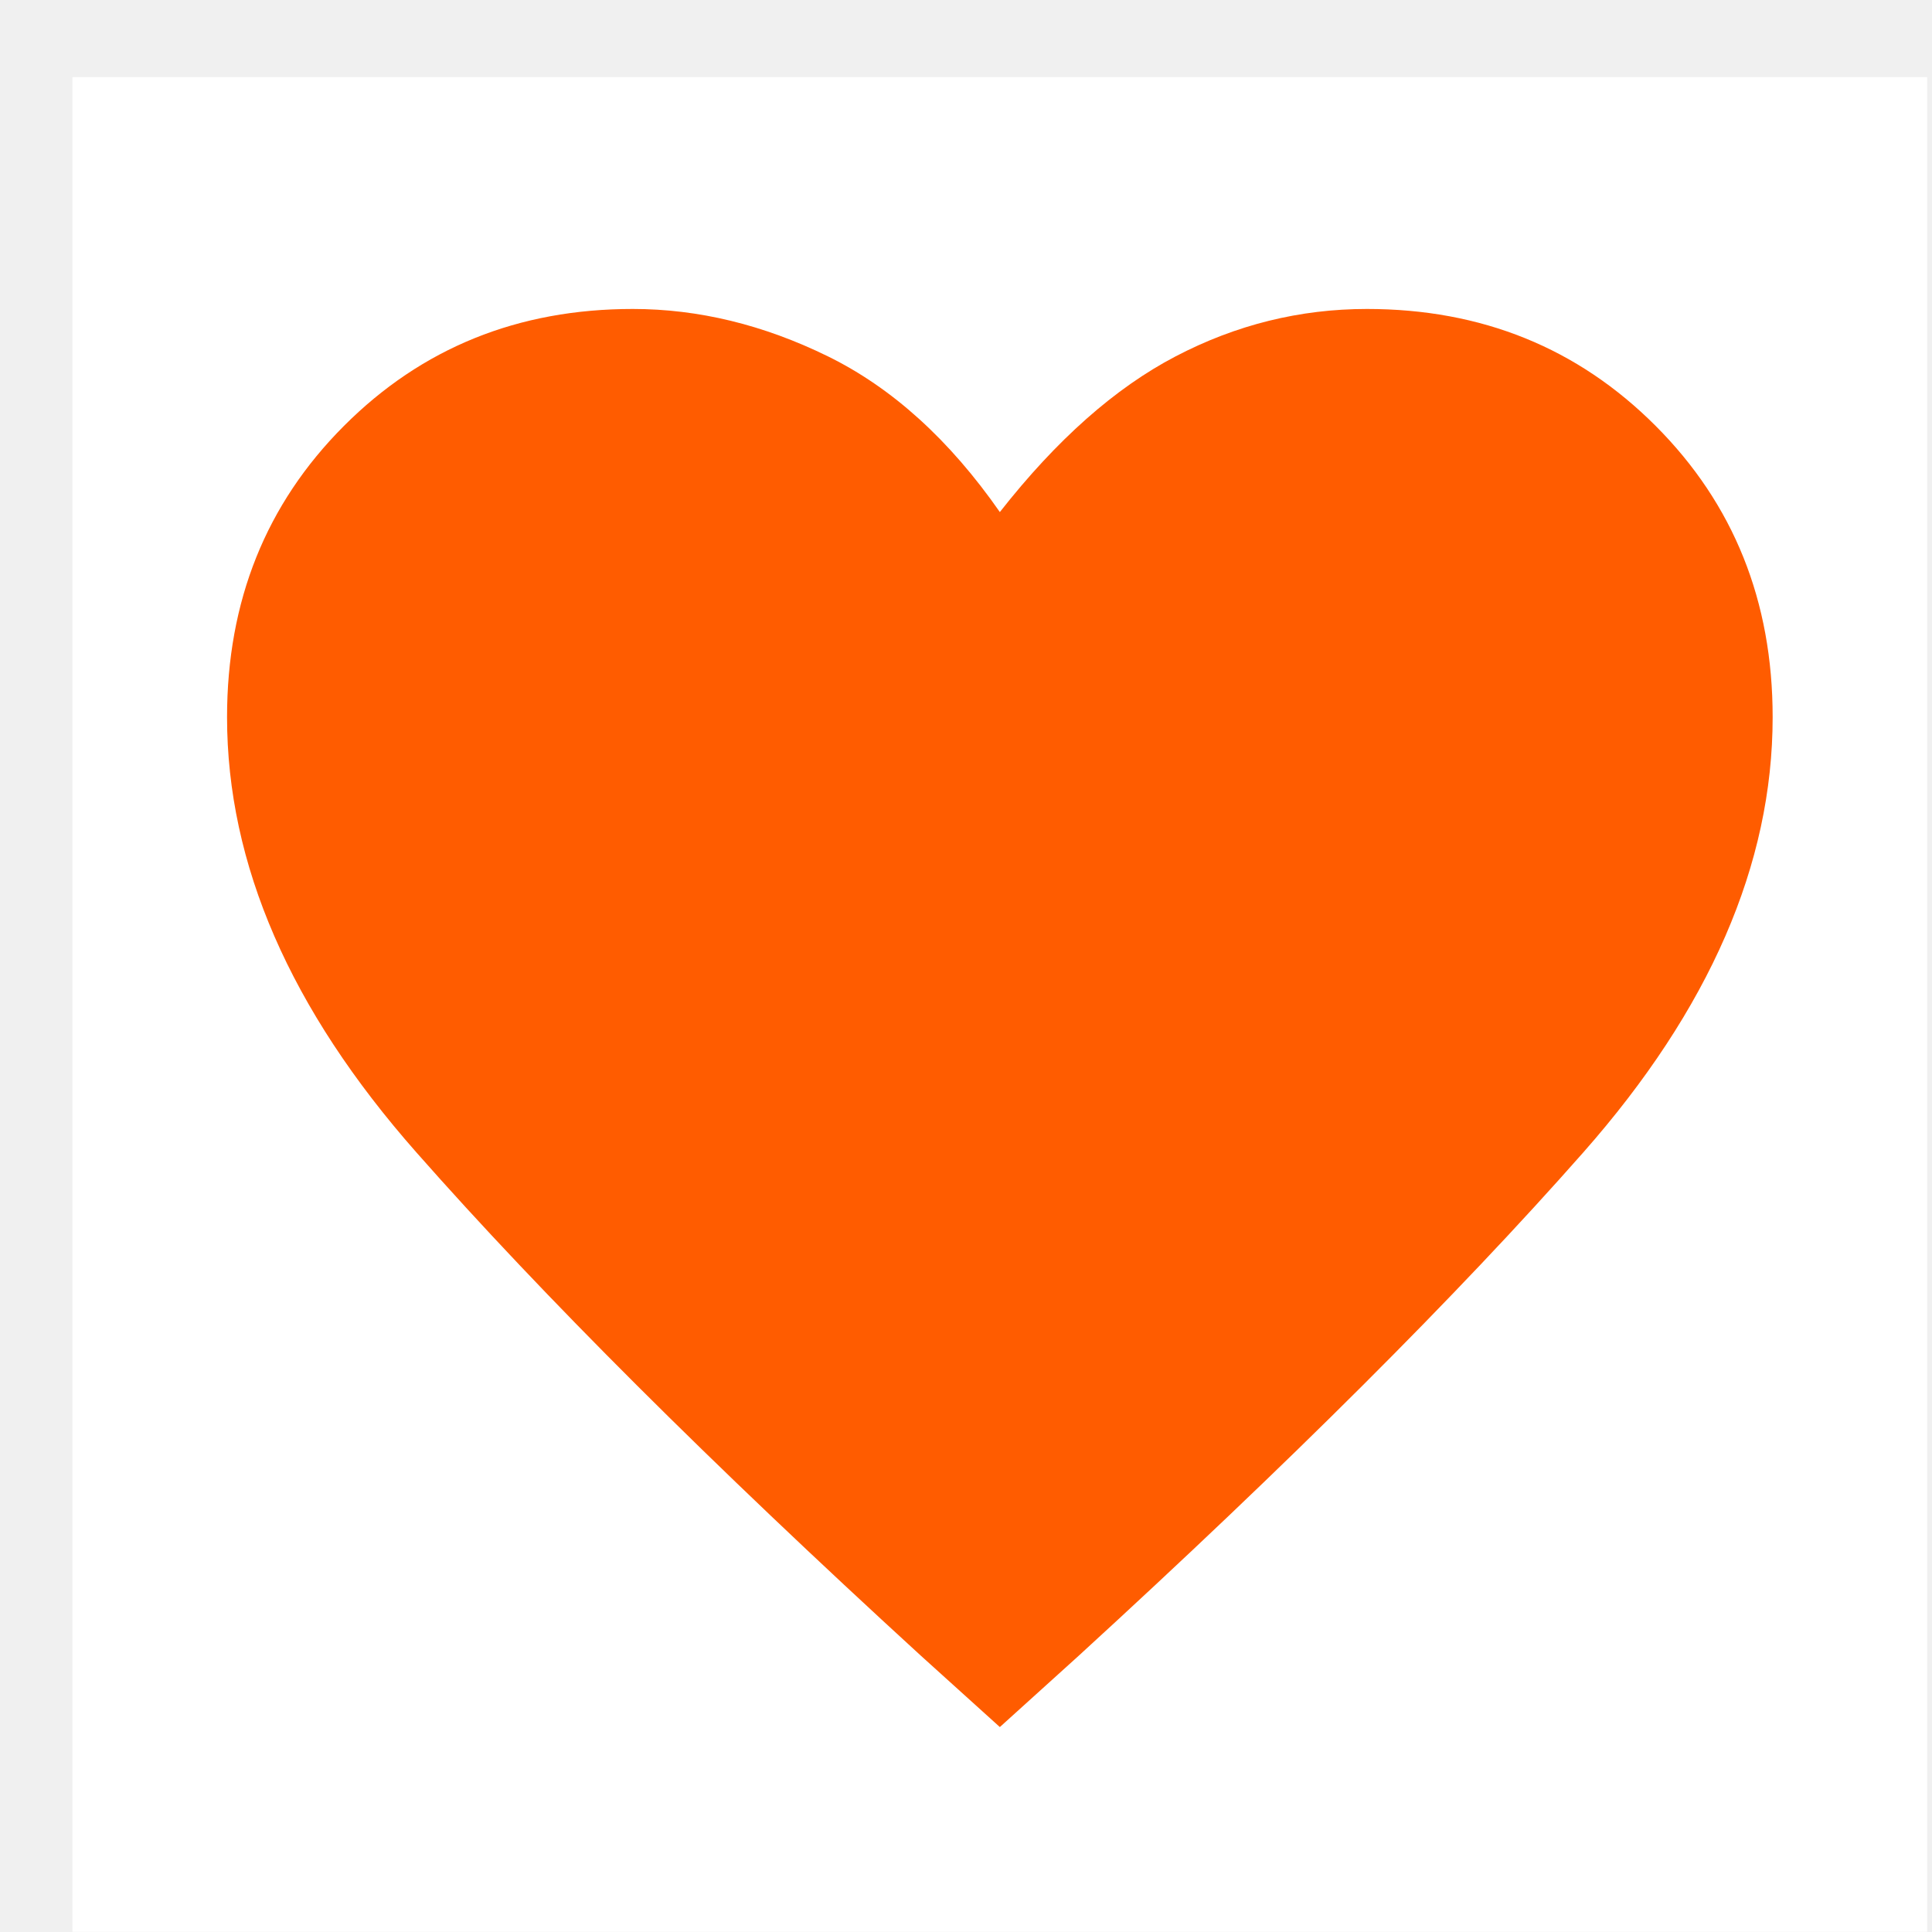
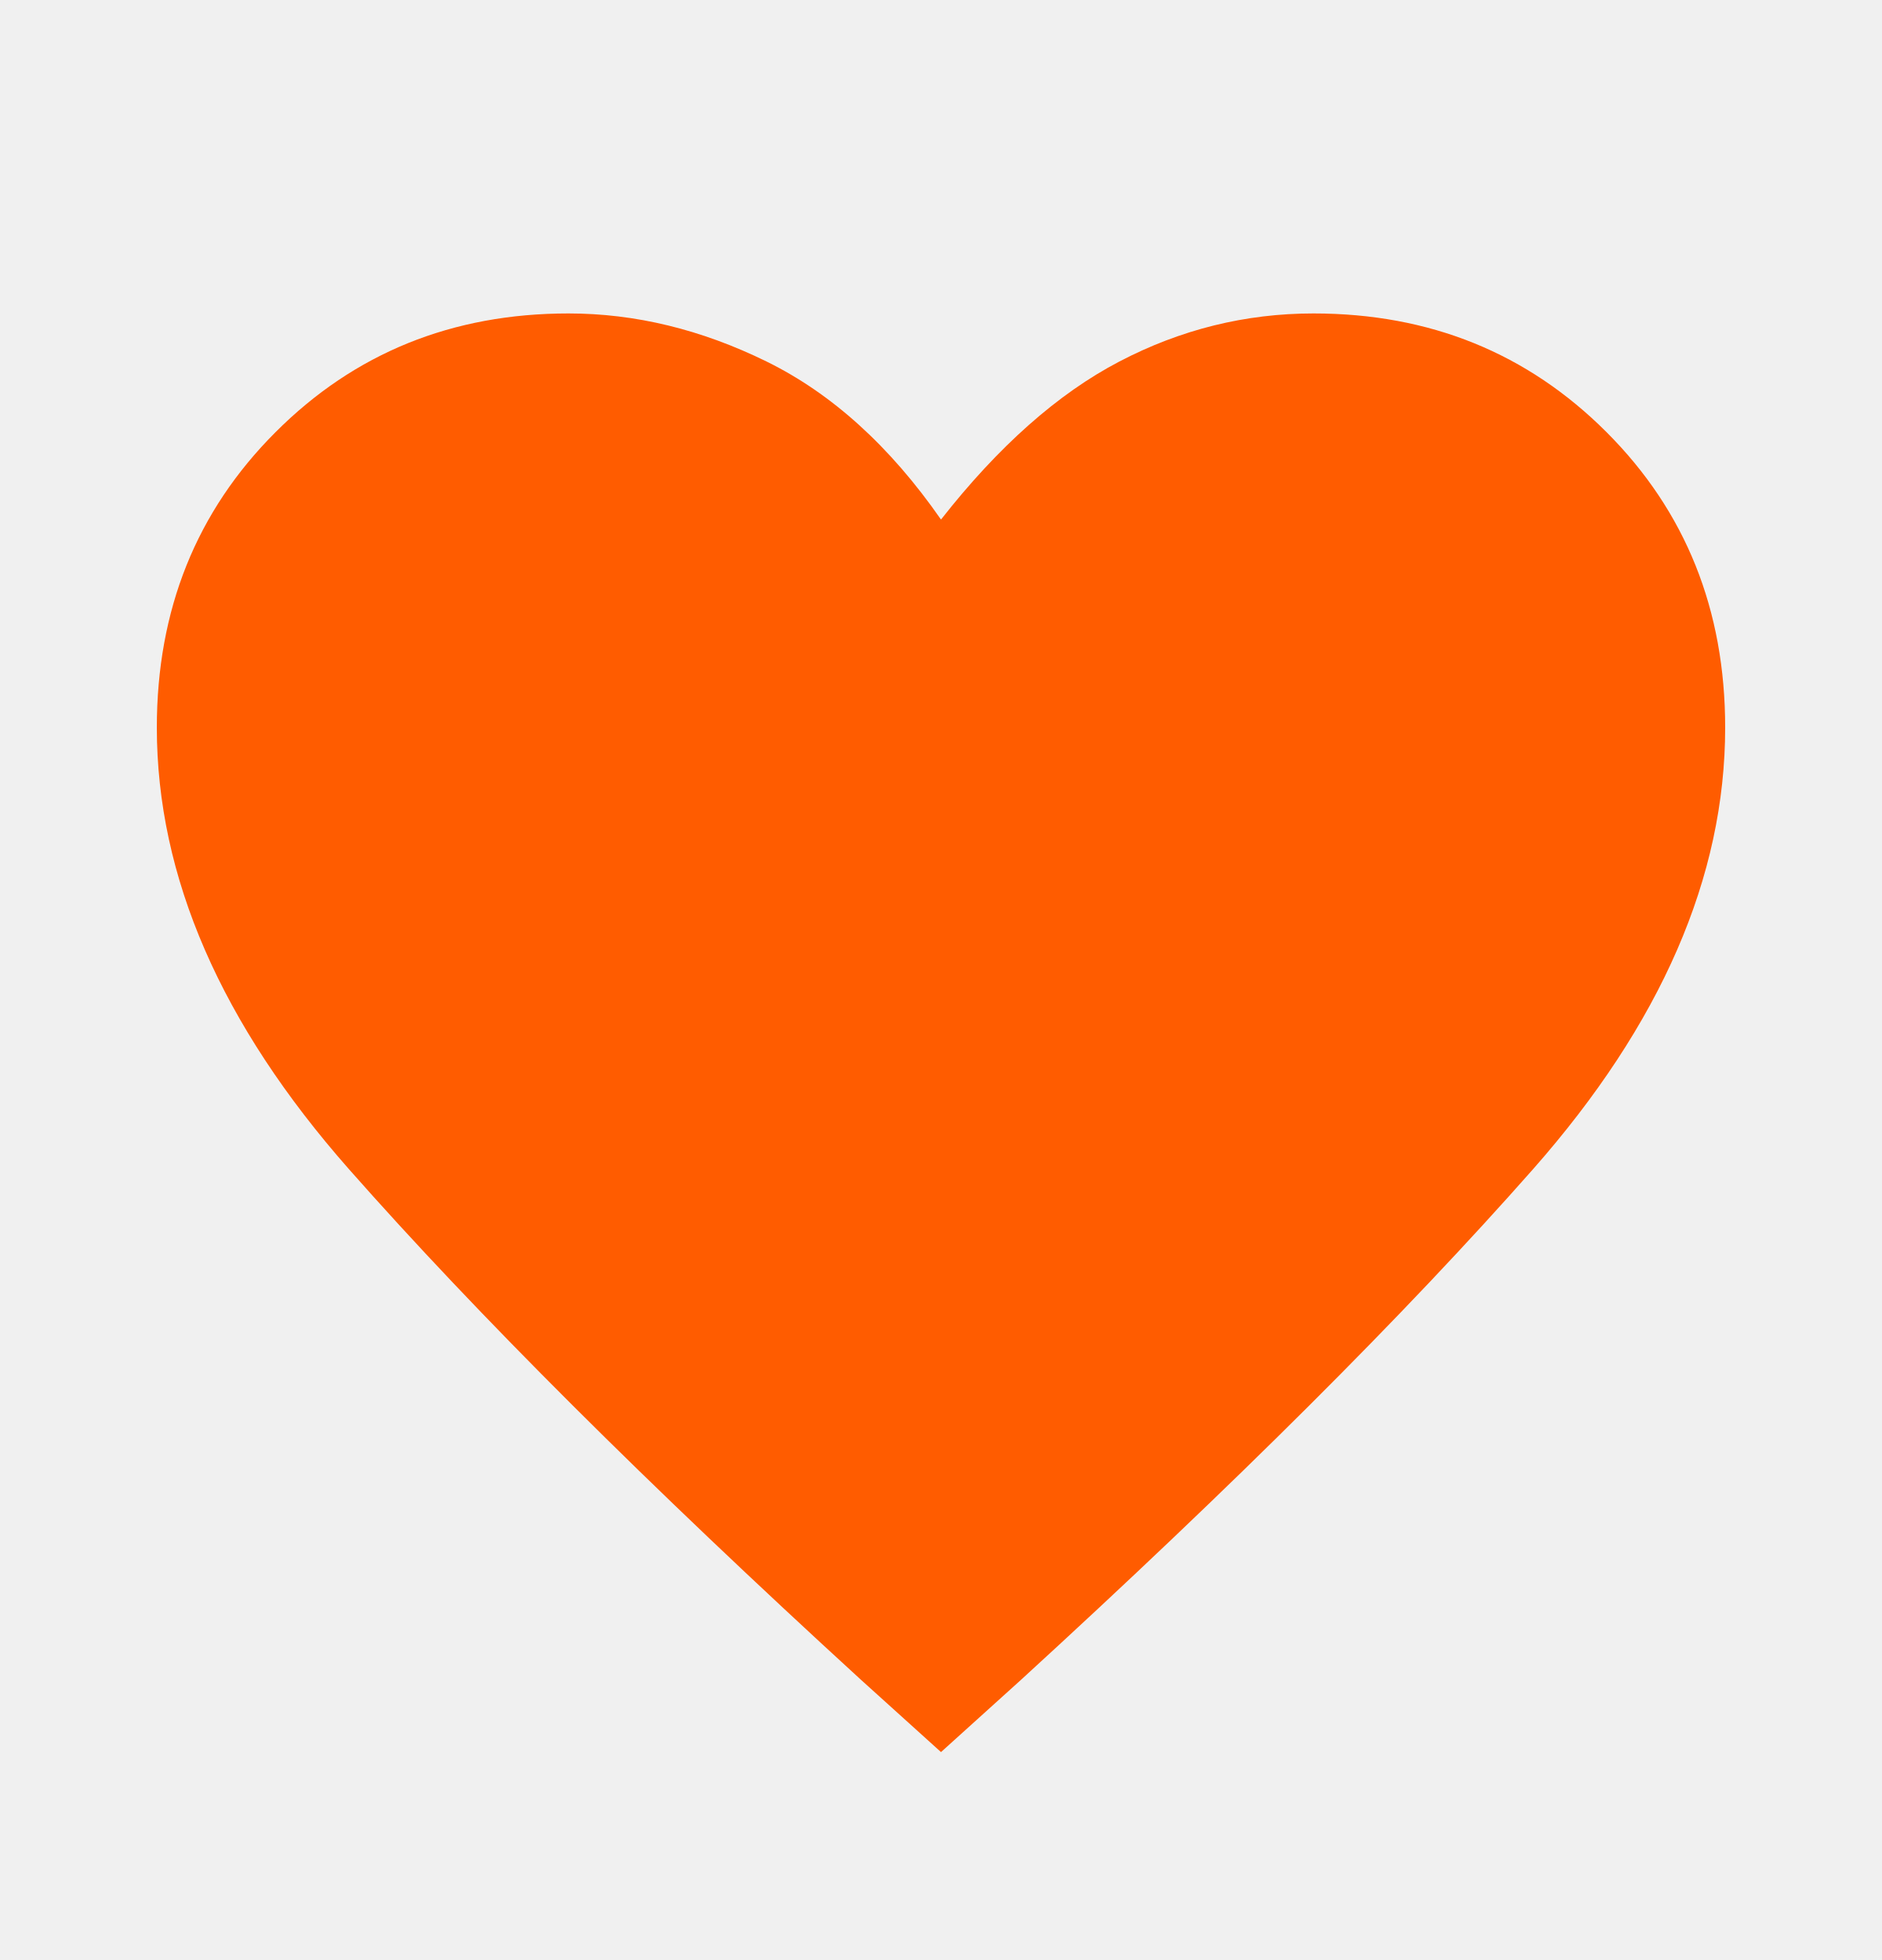
- <svg xmlns="http://www.w3.org/2000/svg" width="25" height="25" viewBox="0 0 25 25" fill="none">
-   <rect width="24" height="24" transform="translate(0.9375 0.997559)" fill="white" />
-   <path d="M12.938 22.348L11.912 21.421C9.196 18.935 7.021 16.765 5.388 14.912C3.754 13.06 2.938 11.182 2.938 9.28C2.938 7.778 3.442 6.522 4.45 5.512C5.458 4.502 6.704 3.998 8.188 3.998C9.037 3.998 9.879 4.202 10.713 4.611C11.546 5.02 12.287 5.692 12.938 6.626C13.671 5.692 14.429 5.02 15.213 4.611C15.996 4.202 16.821 3.998 17.688 3.998C19.171 3.998 20.417 4.502 21.425 5.512C22.433 6.522 22.938 7.778 22.938 9.28C22.938 11.182 22.121 13.06 20.488 14.912C18.854 16.765 16.679 18.935 13.963 21.421L12.938 22.348Z" fill="#FF5C00" />
+ <svg xmlns="http://www.w3.org/2000/svg" width="24" height="25" viewBox="0 0 24 25" fill="none">
+   <path d="M12 22.348L10.975 21.422C8.258 18.935 6.083 16.765 4.45 14.913C2.817 13.06 2 11.183 2 9.28C2 7.778 2.504 6.522 3.513 5.513C4.521 4.503 5.767 3.998 7.25 3.998C8.1 3.998 8.942 4.202 9.775 4.611C10.608 5.02 11.35 5.692 12 6.627C12.733 5.692 13.492 5.02 14.275 4.611C15.058 4.202 15.883 3.998 16.75 3.998C18.233 3.998 19.479 4.503 20.488 5.513C21.496 6.522 22 7.778 22 9.28C22 11.183 21.183 13.06 19.55 14.913C17.917 16.765 15.742 18.935 13.025 21.422L12 22.348Z" fill="#FF5C00" />
</svg>
